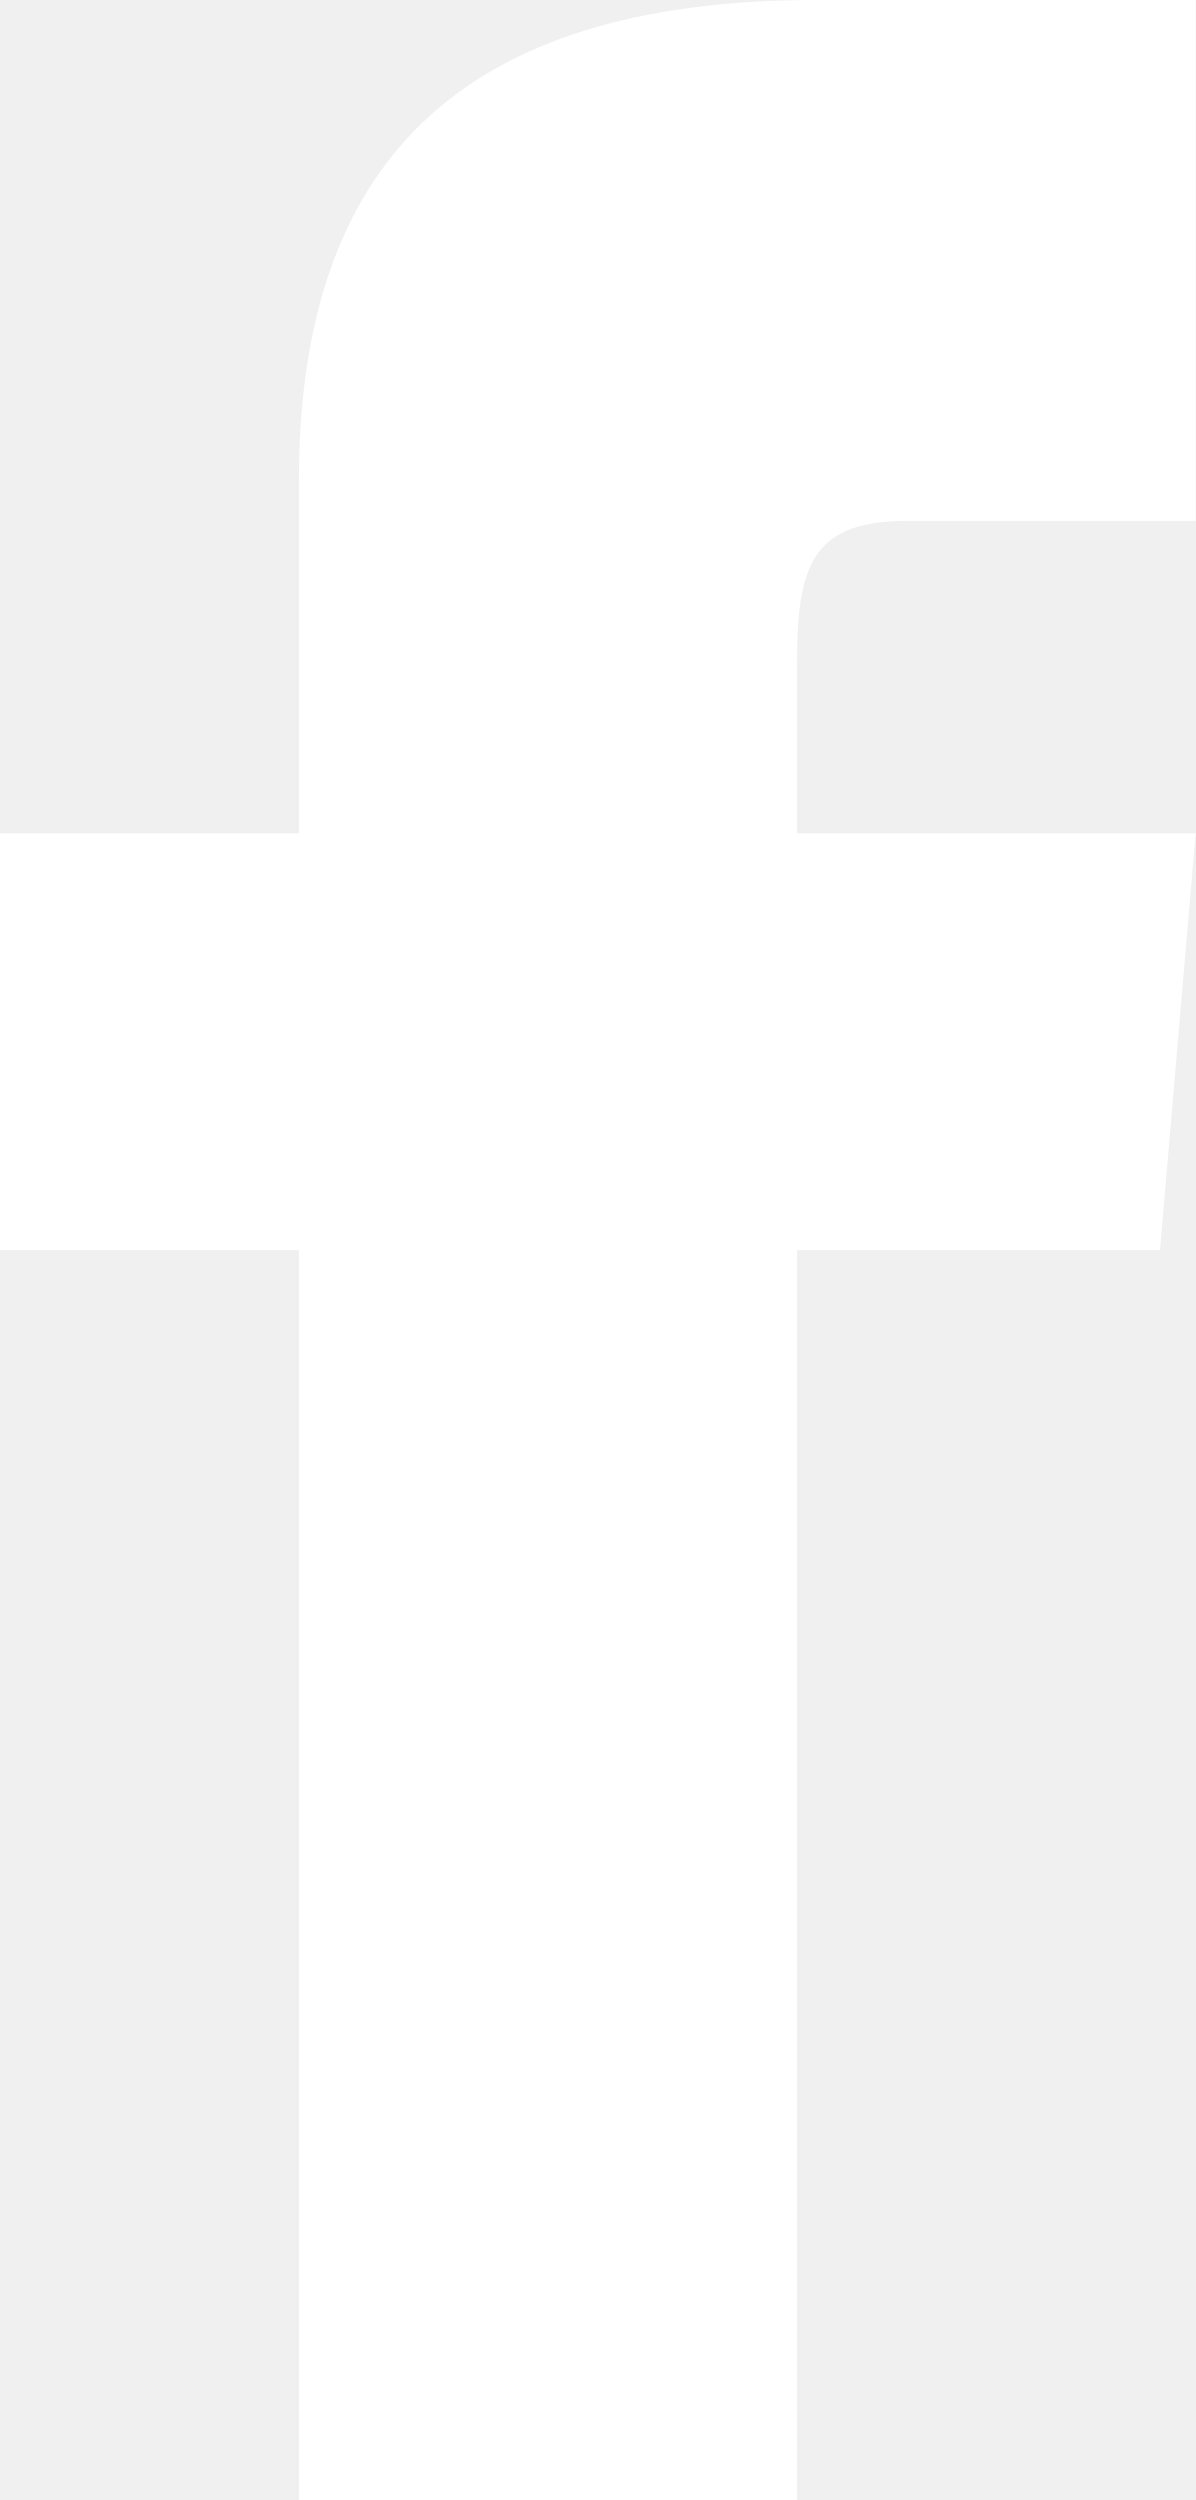
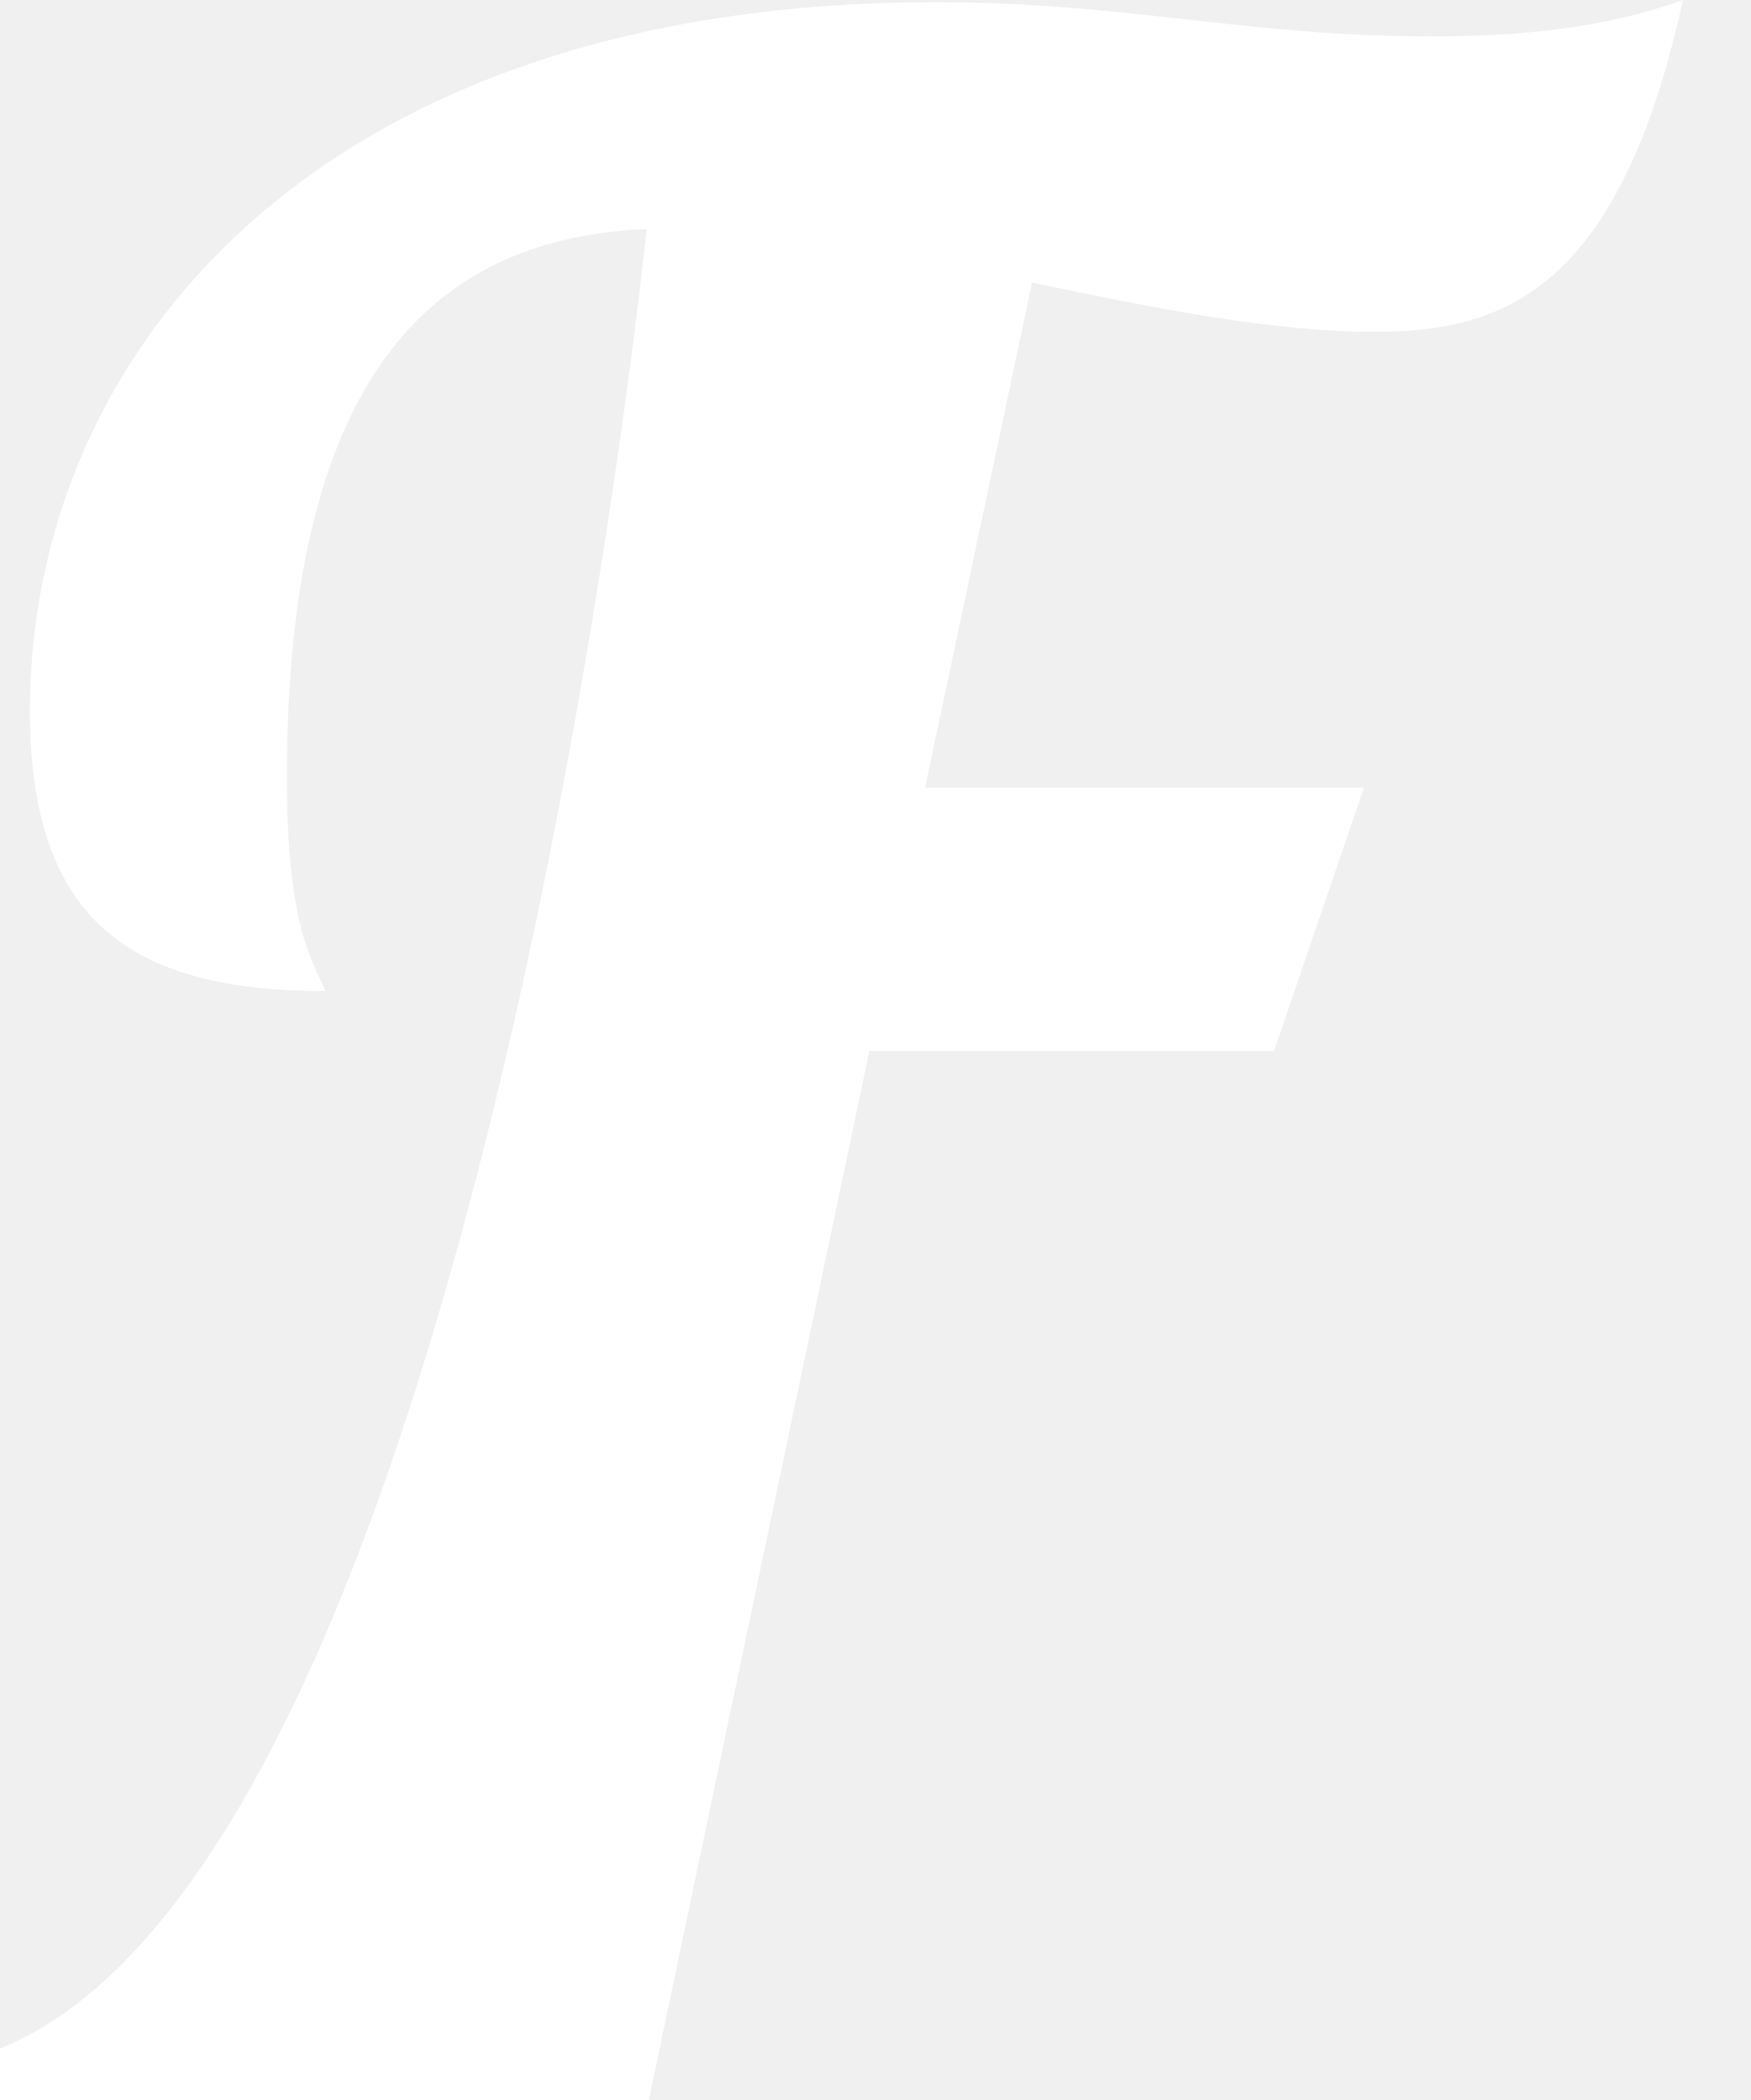
- <svg xmlns="http://www.w3.org/2000/svg" width="11" height="23" viewBox="0 0 11 23" fill="none">
-   <path d="M2.75 7.667H0V11.5H2.75V23H7.333V11.5H10.672L11 7.667H7.333V6.069C7.333 5.154 7.509 4.792 8.355 4.792H11V0H7.509C4.213 0 2.75 1.517 2.75 4.423V7.667Z" fill="white" />
+ <svg xmlns="http://www.w3.org/2000/svg" width="20" height="24" viewBox="0 0 20 24" fill="none">
+   <path d="M16.342 0.416C14.238 0.416 12.868 0.025 10.691 0.025C3.621 0.025 0.342 4.037 0.342 8.122C0.342 10.52 1.492 11.327 3.719 11.327C3.572 10.985 3.278 10.593 3.278 8.881C3.278 4.11 5.089 2.716 7.388 2.618C7.388 2.618 5.504 21.186 0 23.413V24H3.939L7.413 24L9.933 12.012H14.556L15.584 9.003H10.569L11.792 3.229C13.187 3.523 14.532 3.792 15.706 3.792C17.15 3.792 18.495 3.352 19.229 0C18.349 0.318 17.394 0.416 16.342 0.416L16.342 0.416Z" fill="white" />
</svg>
